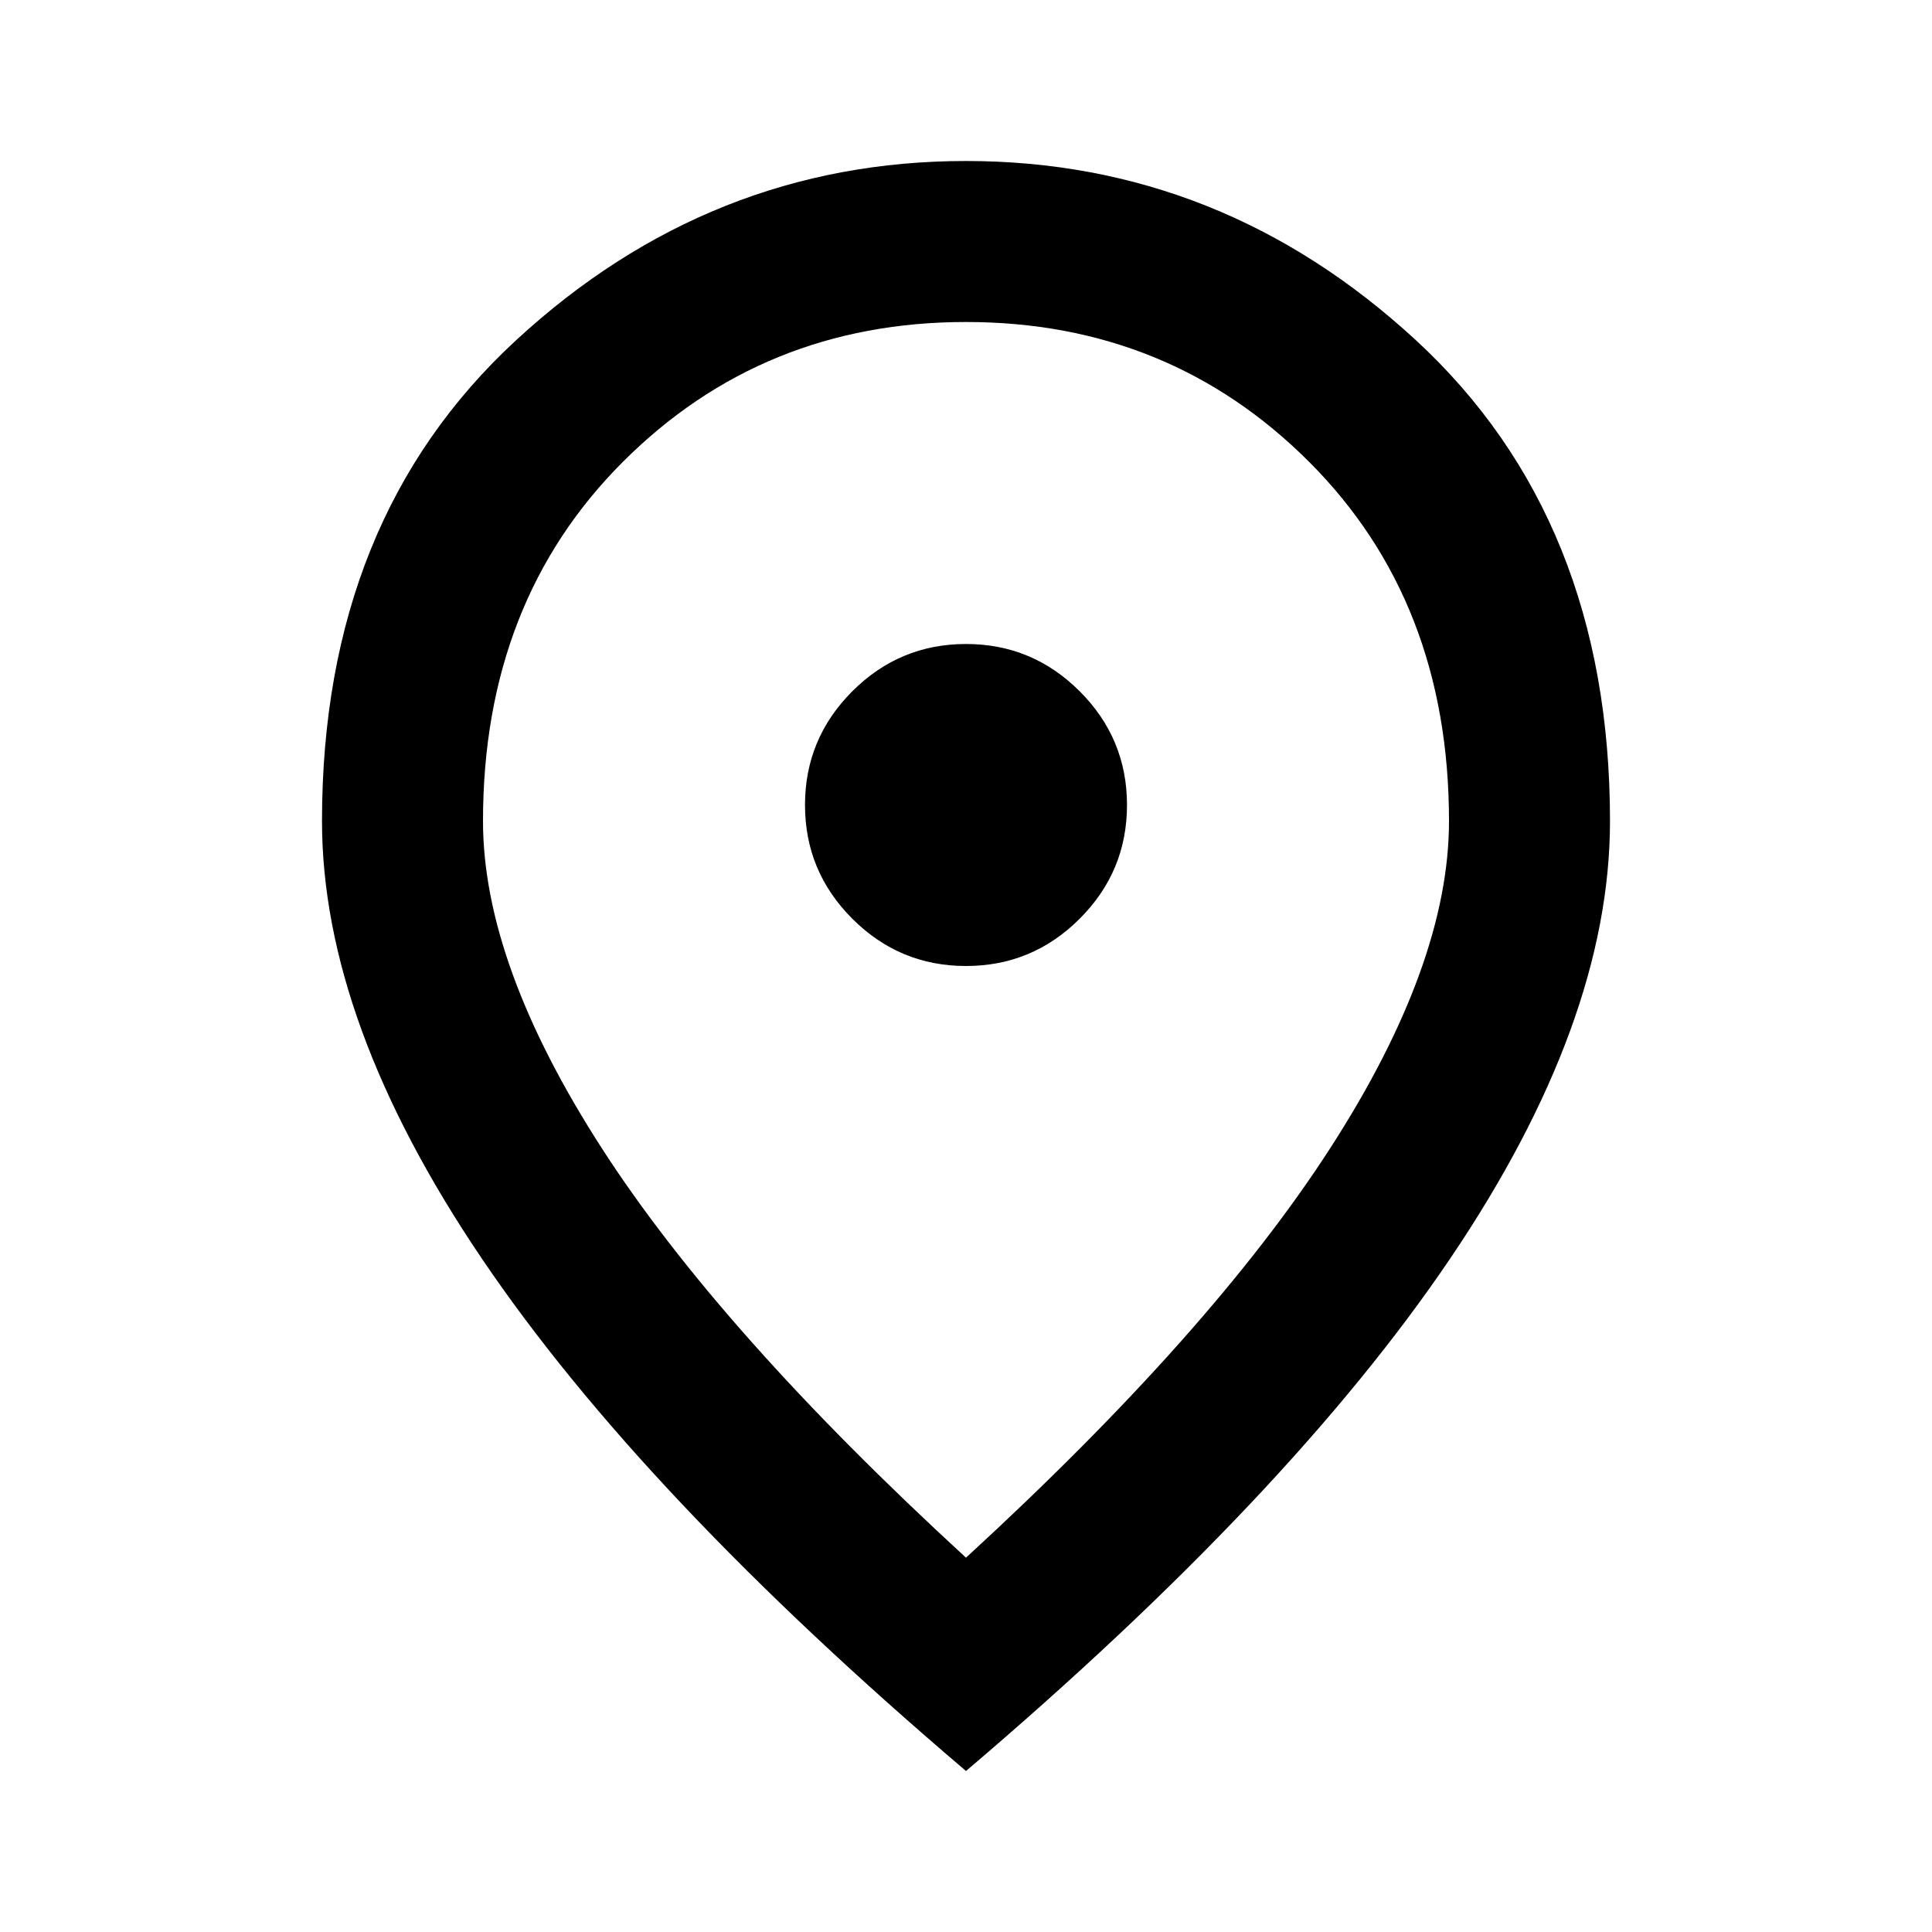
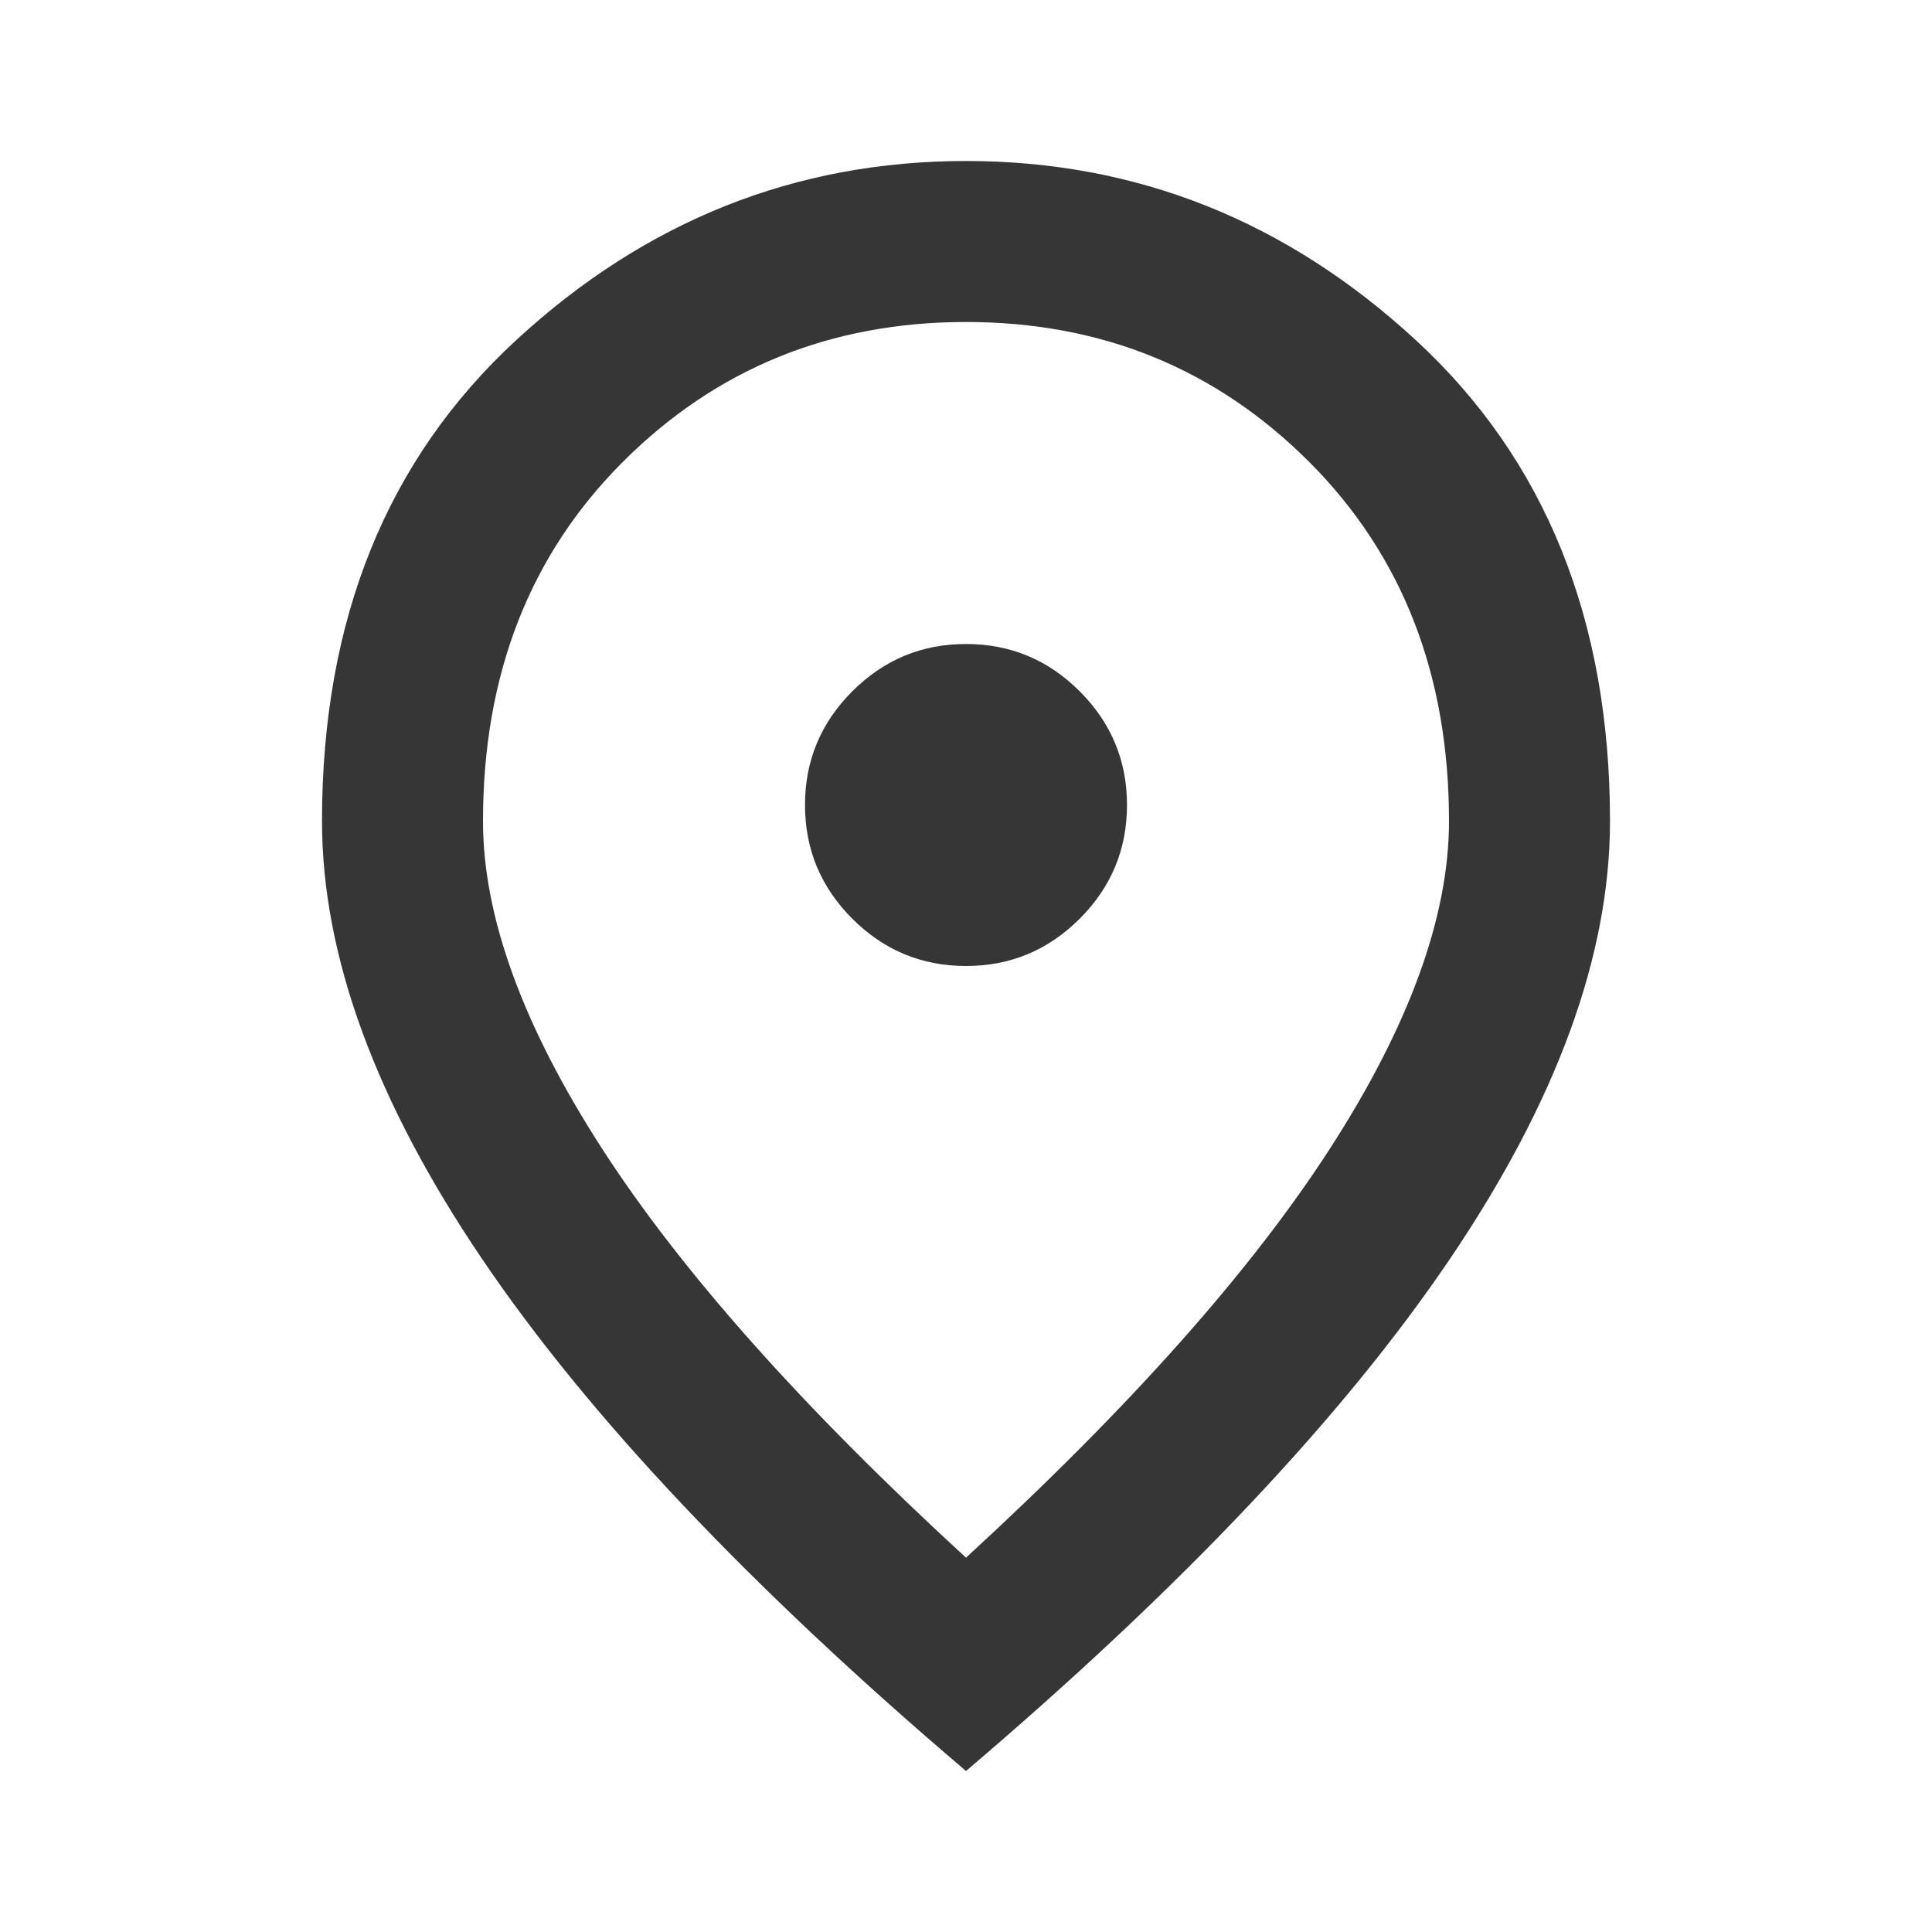
- <svg xmlns="http://www.w3.org/2000/svg" height="24px" viewBox="0 -960 960 960" width="24px" fill="#00000">
+ <svg xmlns="http://www.w3.org/2000/svg" height="24px" viewBox="0 -960 960 960" width="24px" fill="#363636">
  <path d="M480-480q33 0 56.5-23.5T560-560q0-33-23.5-56.5T480-640q-33 0-56.5 23.5T400-560q0 33 23.5 56.5T480-480Zm0 294q122-112 181-203.5T720-552q0-109-69.5-178.5T480-800q-101 0-170.5 69.5T240-552q0 71 59 162.5T480-186Zm0 106Q319-217 239.5-334.5T160-552q0-150 96.5-239T480-880q127 0 223.5 89T800-552q0 100-79.5 217.5T480-80Zm0-480Z" />
</svg>
